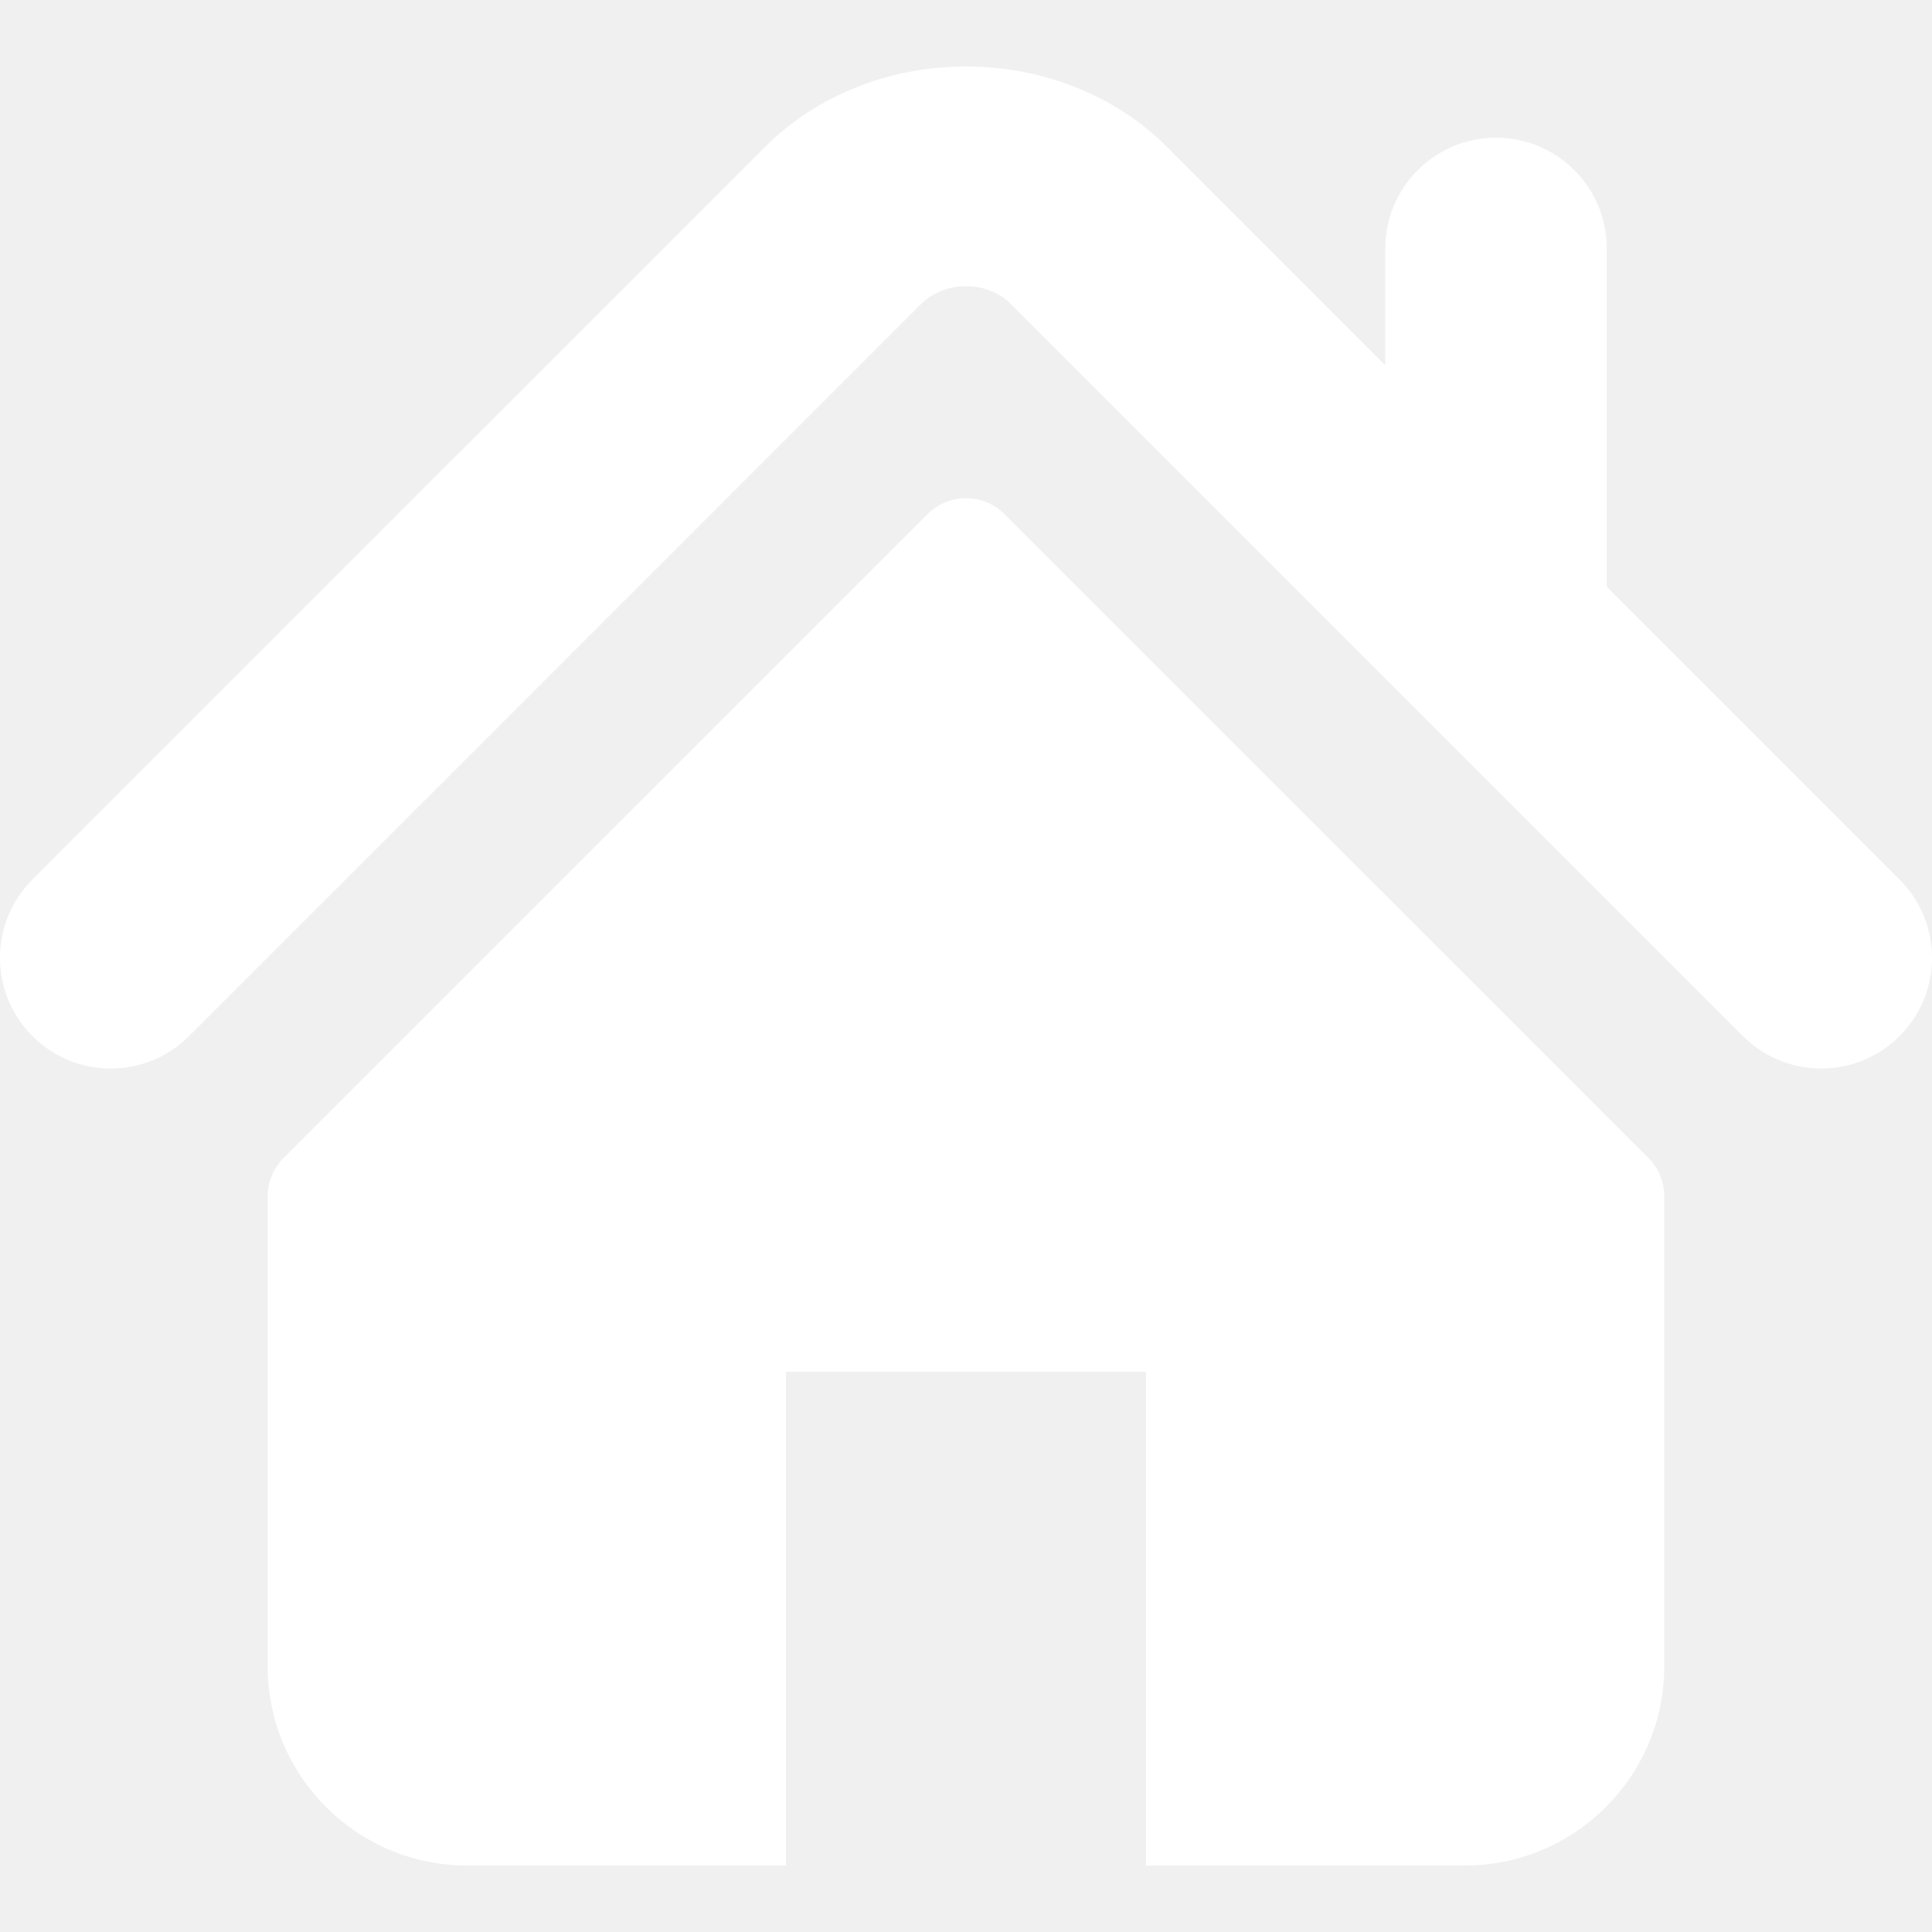
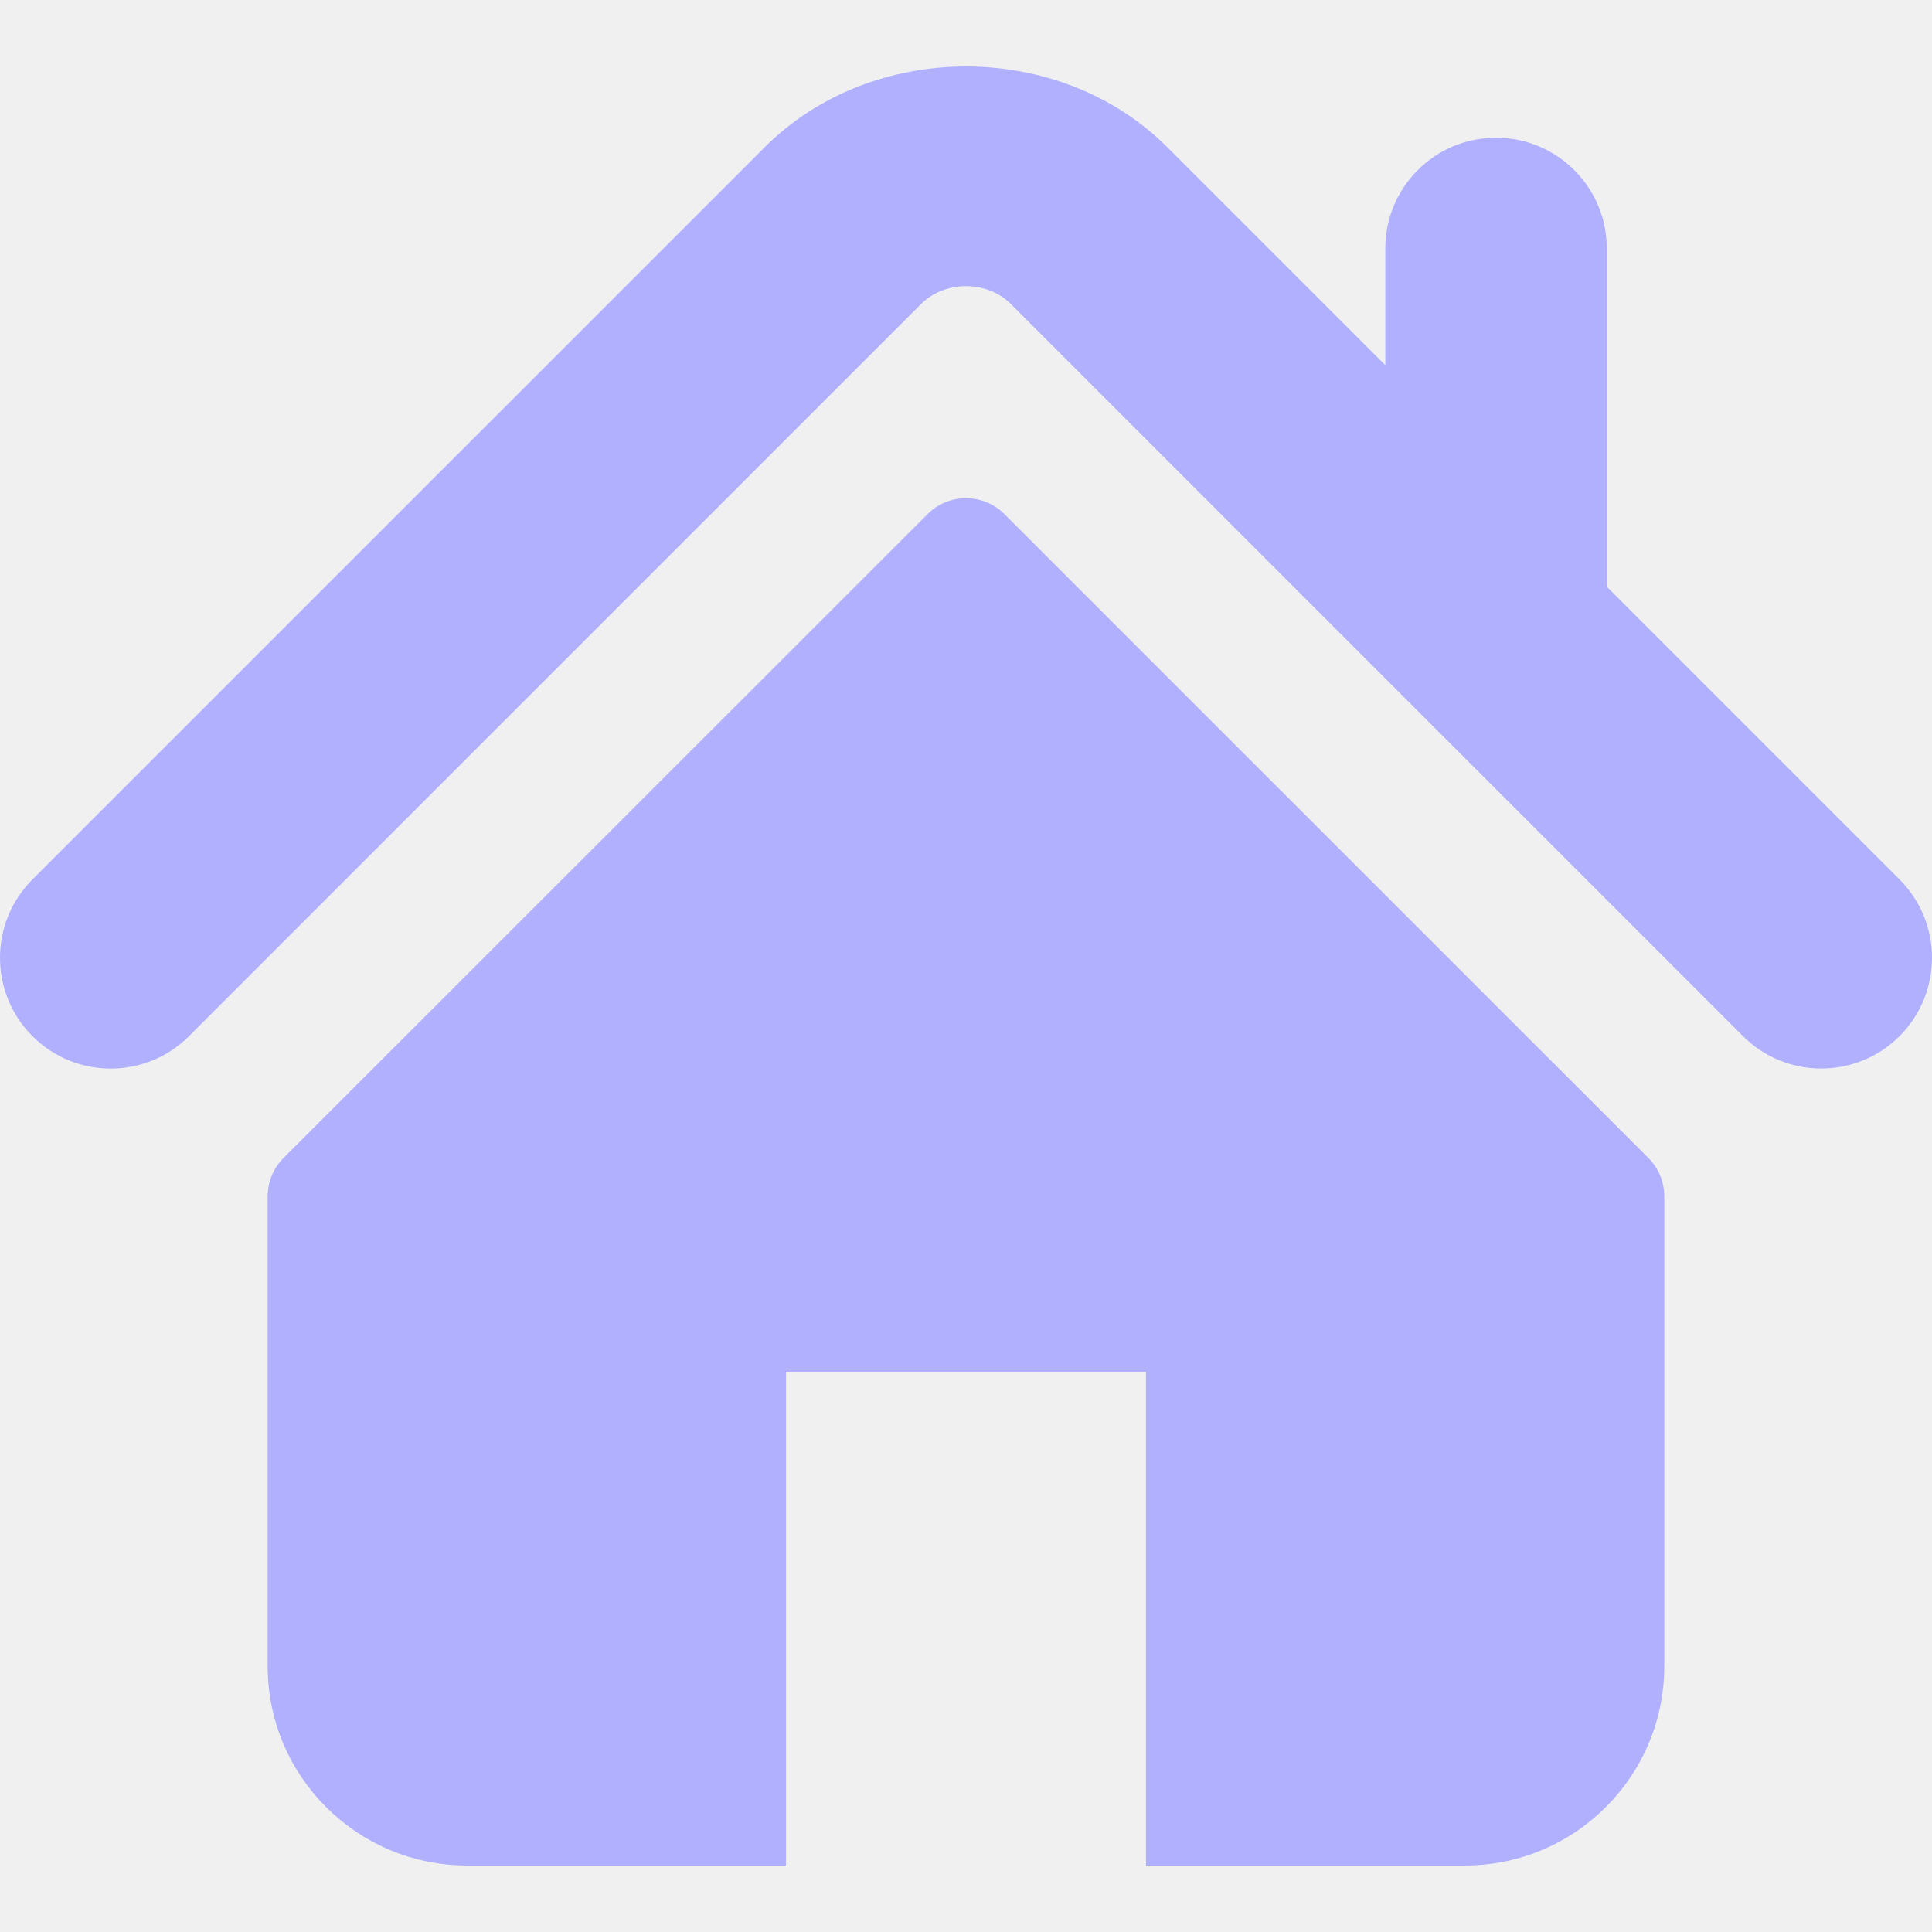
- <svg xmlns="http://www.w3.org/2000/svg" fill="white" version="1.1" id="Capa_1" width="800px" height="800px" viewBox="0 0 495.398 495.398" xml:space="preserve">
+ <svg xmlns="http://www.w3.org/2000/svg" fill="#b0b0ff" version="1.1" id="Capa_1" width="800px" height="800px" viewBox="0 0 495.398 495.398" xml:space="preserve">
  <g>
    <g>
      <g>
        <path d="M487.083,225.514l-75.08-75.08V63.704c0-15.682-12.708-28.391-28.413-28.391c-15.669,0-28.377,12.709-28.377,28.391     v29.941L299.31,37.74c-27.639-27.624-75.694-27.575-103.27,0.05L8.312,225.514c-11.082,11.104-11.082,29.071,0,40.158     c11.087,11.101,29.089,11.101,40.172,0l187.71-187.729c6.115-6.083,16.893-6.083,22.976-0.018l187.742,187.747     c5.567,5.551,12.825,8.312,20.081,8.312c7.271,0,14.541-2.764,20.091-8.312C498.17,254.586,498.17,236.619,487.083,225.514z" />
        <path d="M257.561,131.836c-5.454-5.451-14.285-5.451-19.723,0L72.712,296.913c-2.607,2.606-4.085,6.164-4.085,9.877v120.401     c0,28.253,22.908,51.16,51.16,51.16h81.754v-126.61h92.299v126.61h81.755c28.251,0,51.159-22.907,51.159-51.159V306.79     c0-3.713-1.465-7.271-4.085-9.877L257.561,131.836z" />
      </g>
    </g>
  </g>
</svg>
